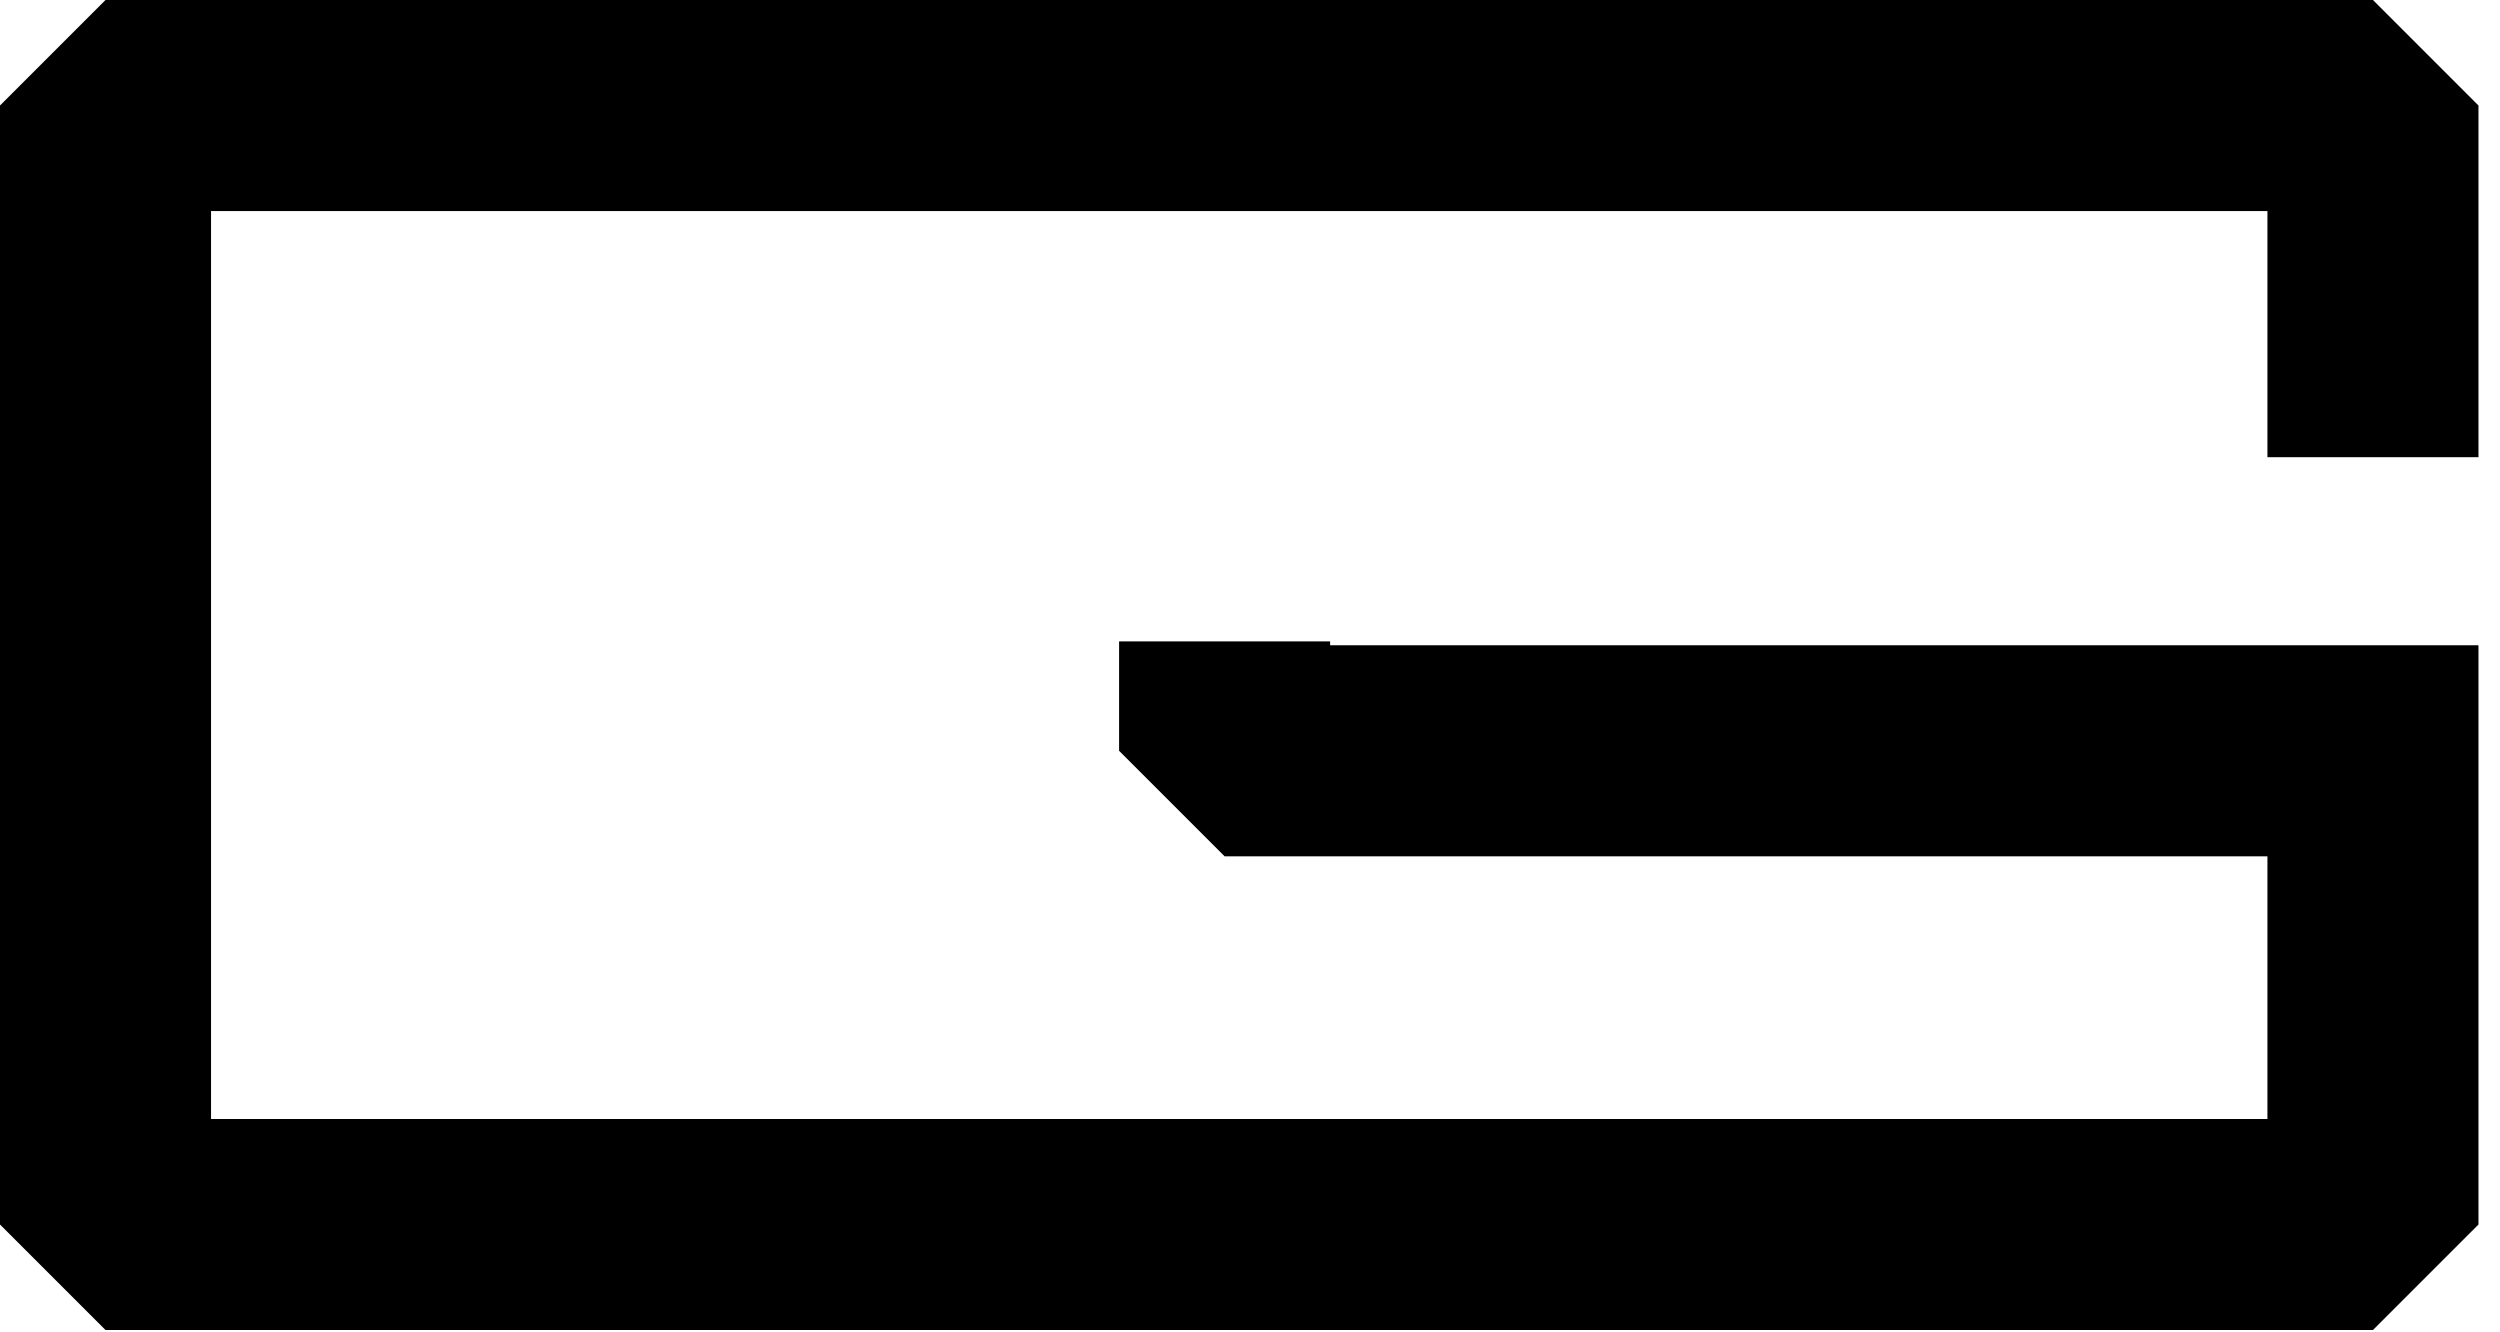
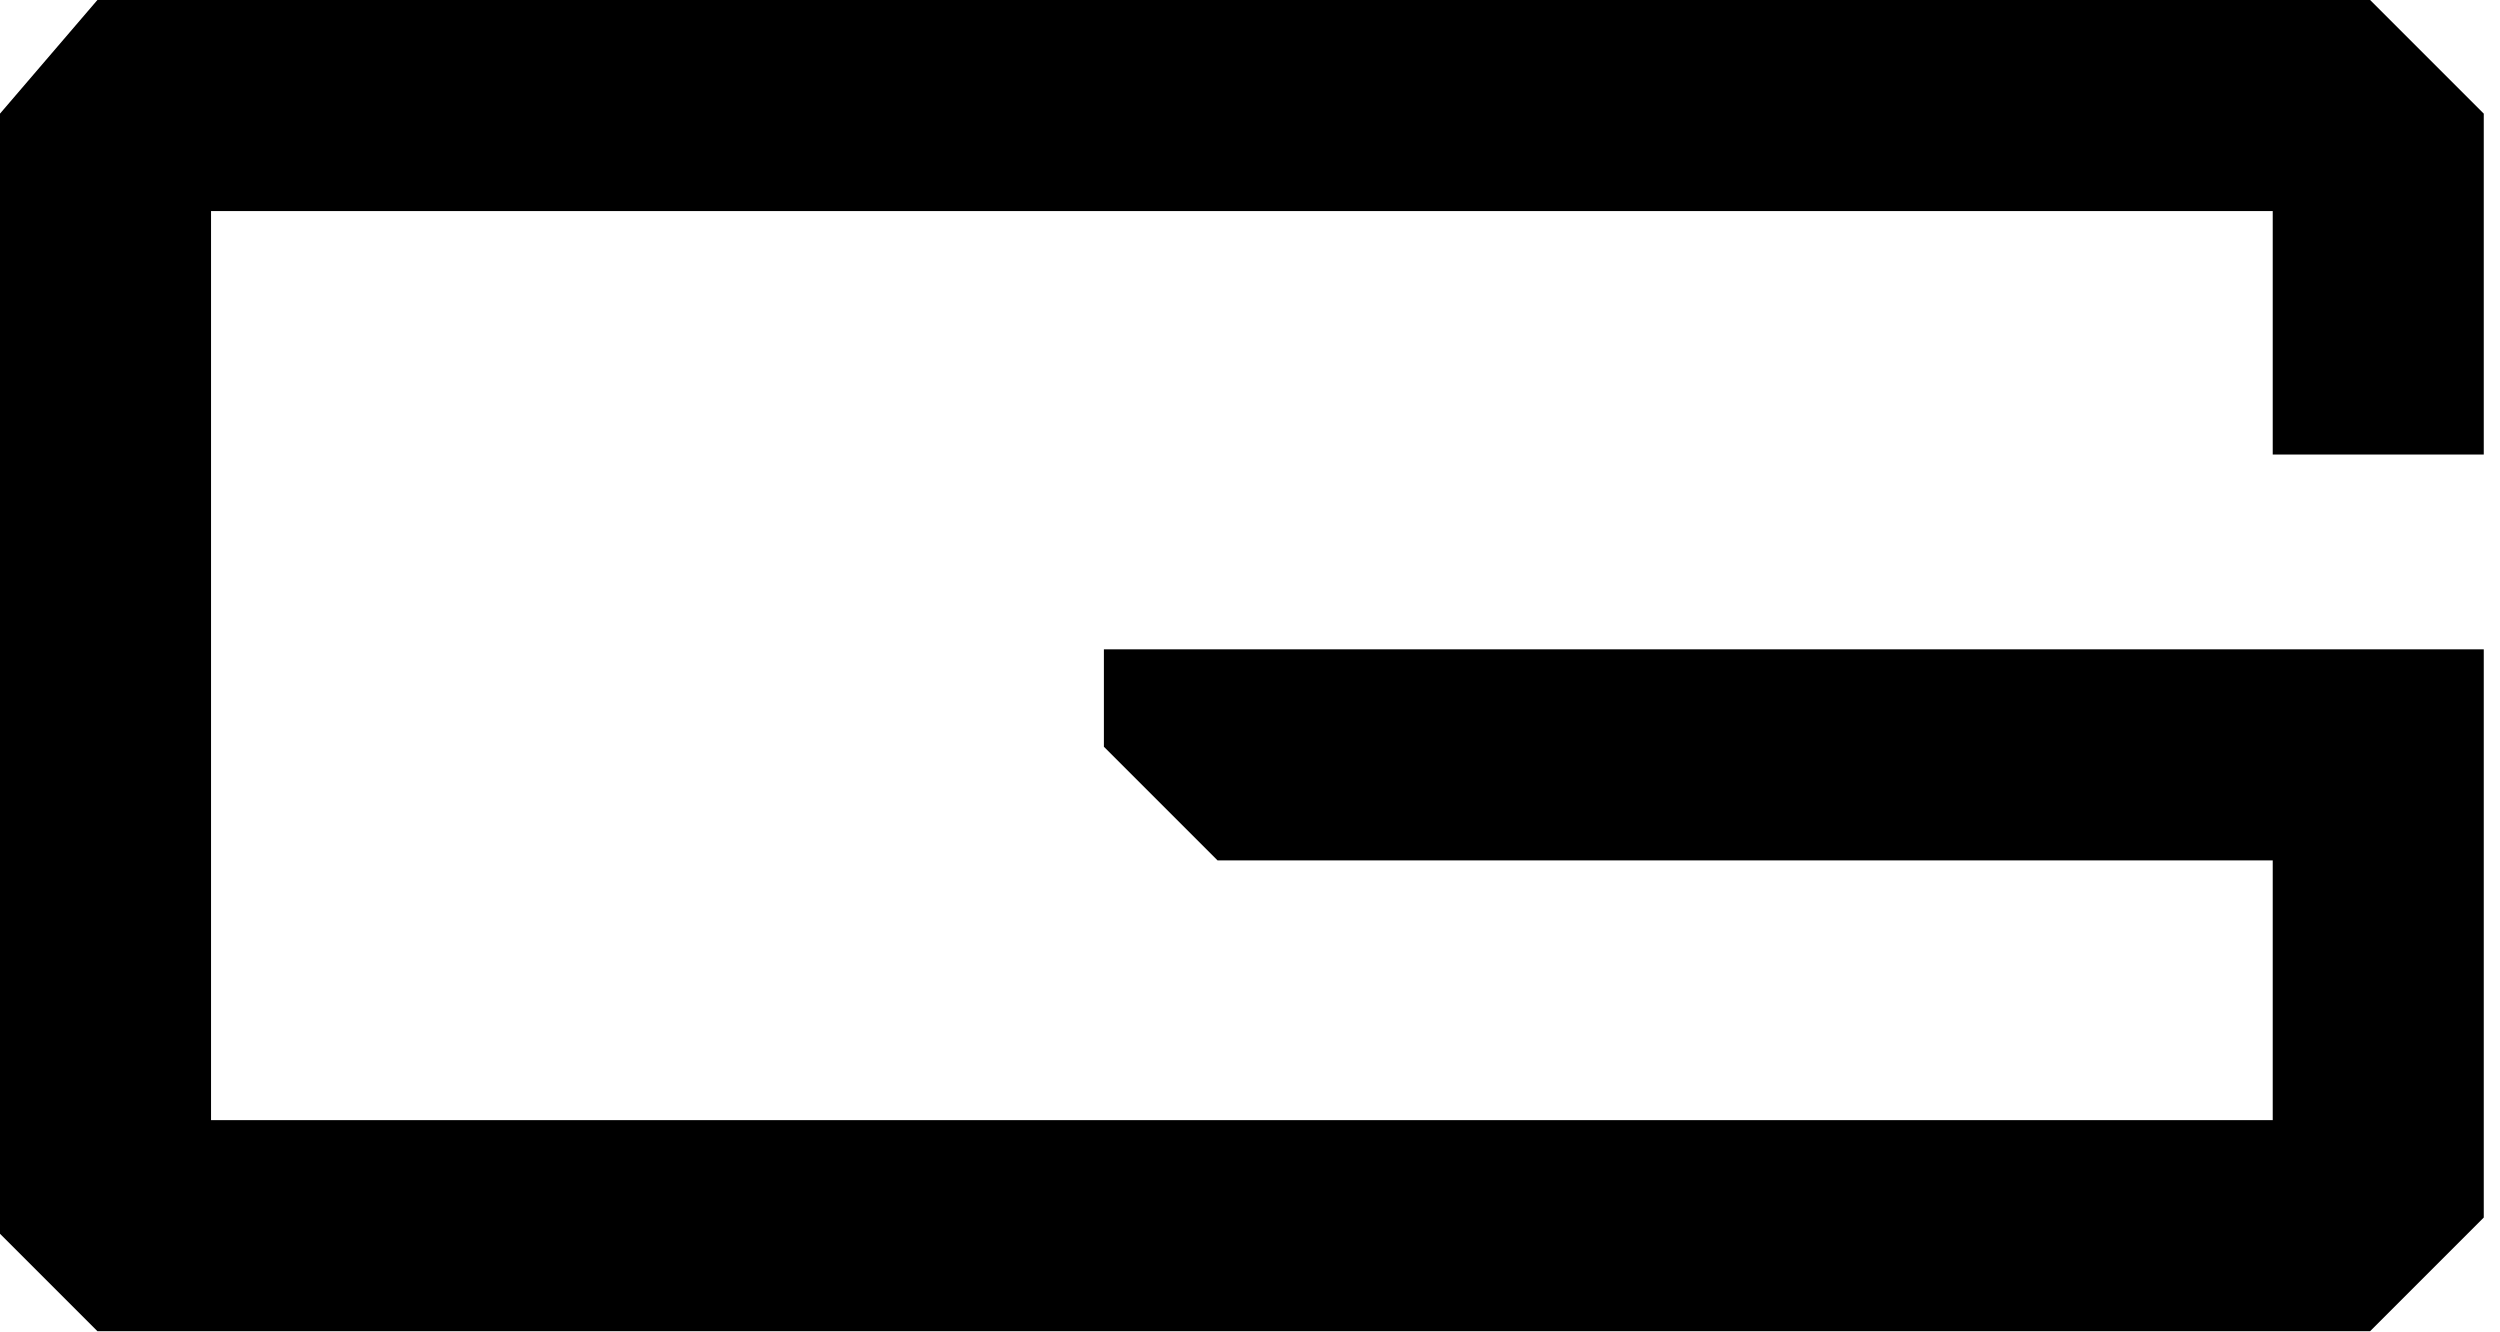
<svg xmlns="http://www.w3.org/2000/svg" width="77" height="41" viewBox="0 0 77 41" fill="none">
-   <path d="M3.25 3.25V0L0 3.25H3.25ZM73.087 3.25H76.337L73.087 0V3.25ZM73.087 37.715V40.965L76.337 37.715H73.087ZM3.25 37.715H0L3.25 40.965V37.715ZM73.087 23.125H76.337V19.875H73.087V23.125ZM37.718 23.125H34.468L37.718 26.375V23.125ZM73.087 37.715V34.465H61.084V37.715V40.965H73.087V37.715ZM3.25 8.174H6.5V3.25H3.25H0V8.174H3.25ZM3.25 8.174H0V32.791H3.25H6.5V8.174H3.25ZM3.25 32.791H0V37.715H3.25H6.5V32.791H3.25ZM3.25 37.715V40.965H16.345V37.715V34.465H3.25V37.715ZM16.345 37.715V40.965H61.084V37.715V34.465H16.345V37.715ZM73.087 23.125H69.837V32.791H73.087H76.337V23.125H73.087ZM73.087 32.791H69.837V37.715H73.087H76.337V32.791H73.087ZM3.25 3.25V6.5H16.345V3.25V0H3.25V3.25ZM16.345 3.25V6.5H61.084V3.25V0H16.345V3.25ZM61.084 3.25V6.5H73.087V3.25V0H61.084V3.25ZM73.087 3.25H69.837V8.174H73.087H76.337V3.25H73.087ZM73.087 8.174H69.837V14.082H73.087H76.337V8.174H73.087ZM73.087 23.125V19.875H37.718V23.125V26.375H73.087V23.125ZM37.718 23.125H40.968V19.756H37.718H34.468V23.125H37.718Z" fill="black" />
+   <path d="M0 38L3 41H73L76.5 37.5V20H34V23L37.5 26.5H70V34.5H6.5V6.5H70V14H76.5V3.5L73 0H3L0 3.5V38Z" fill="black" />
</svg>
